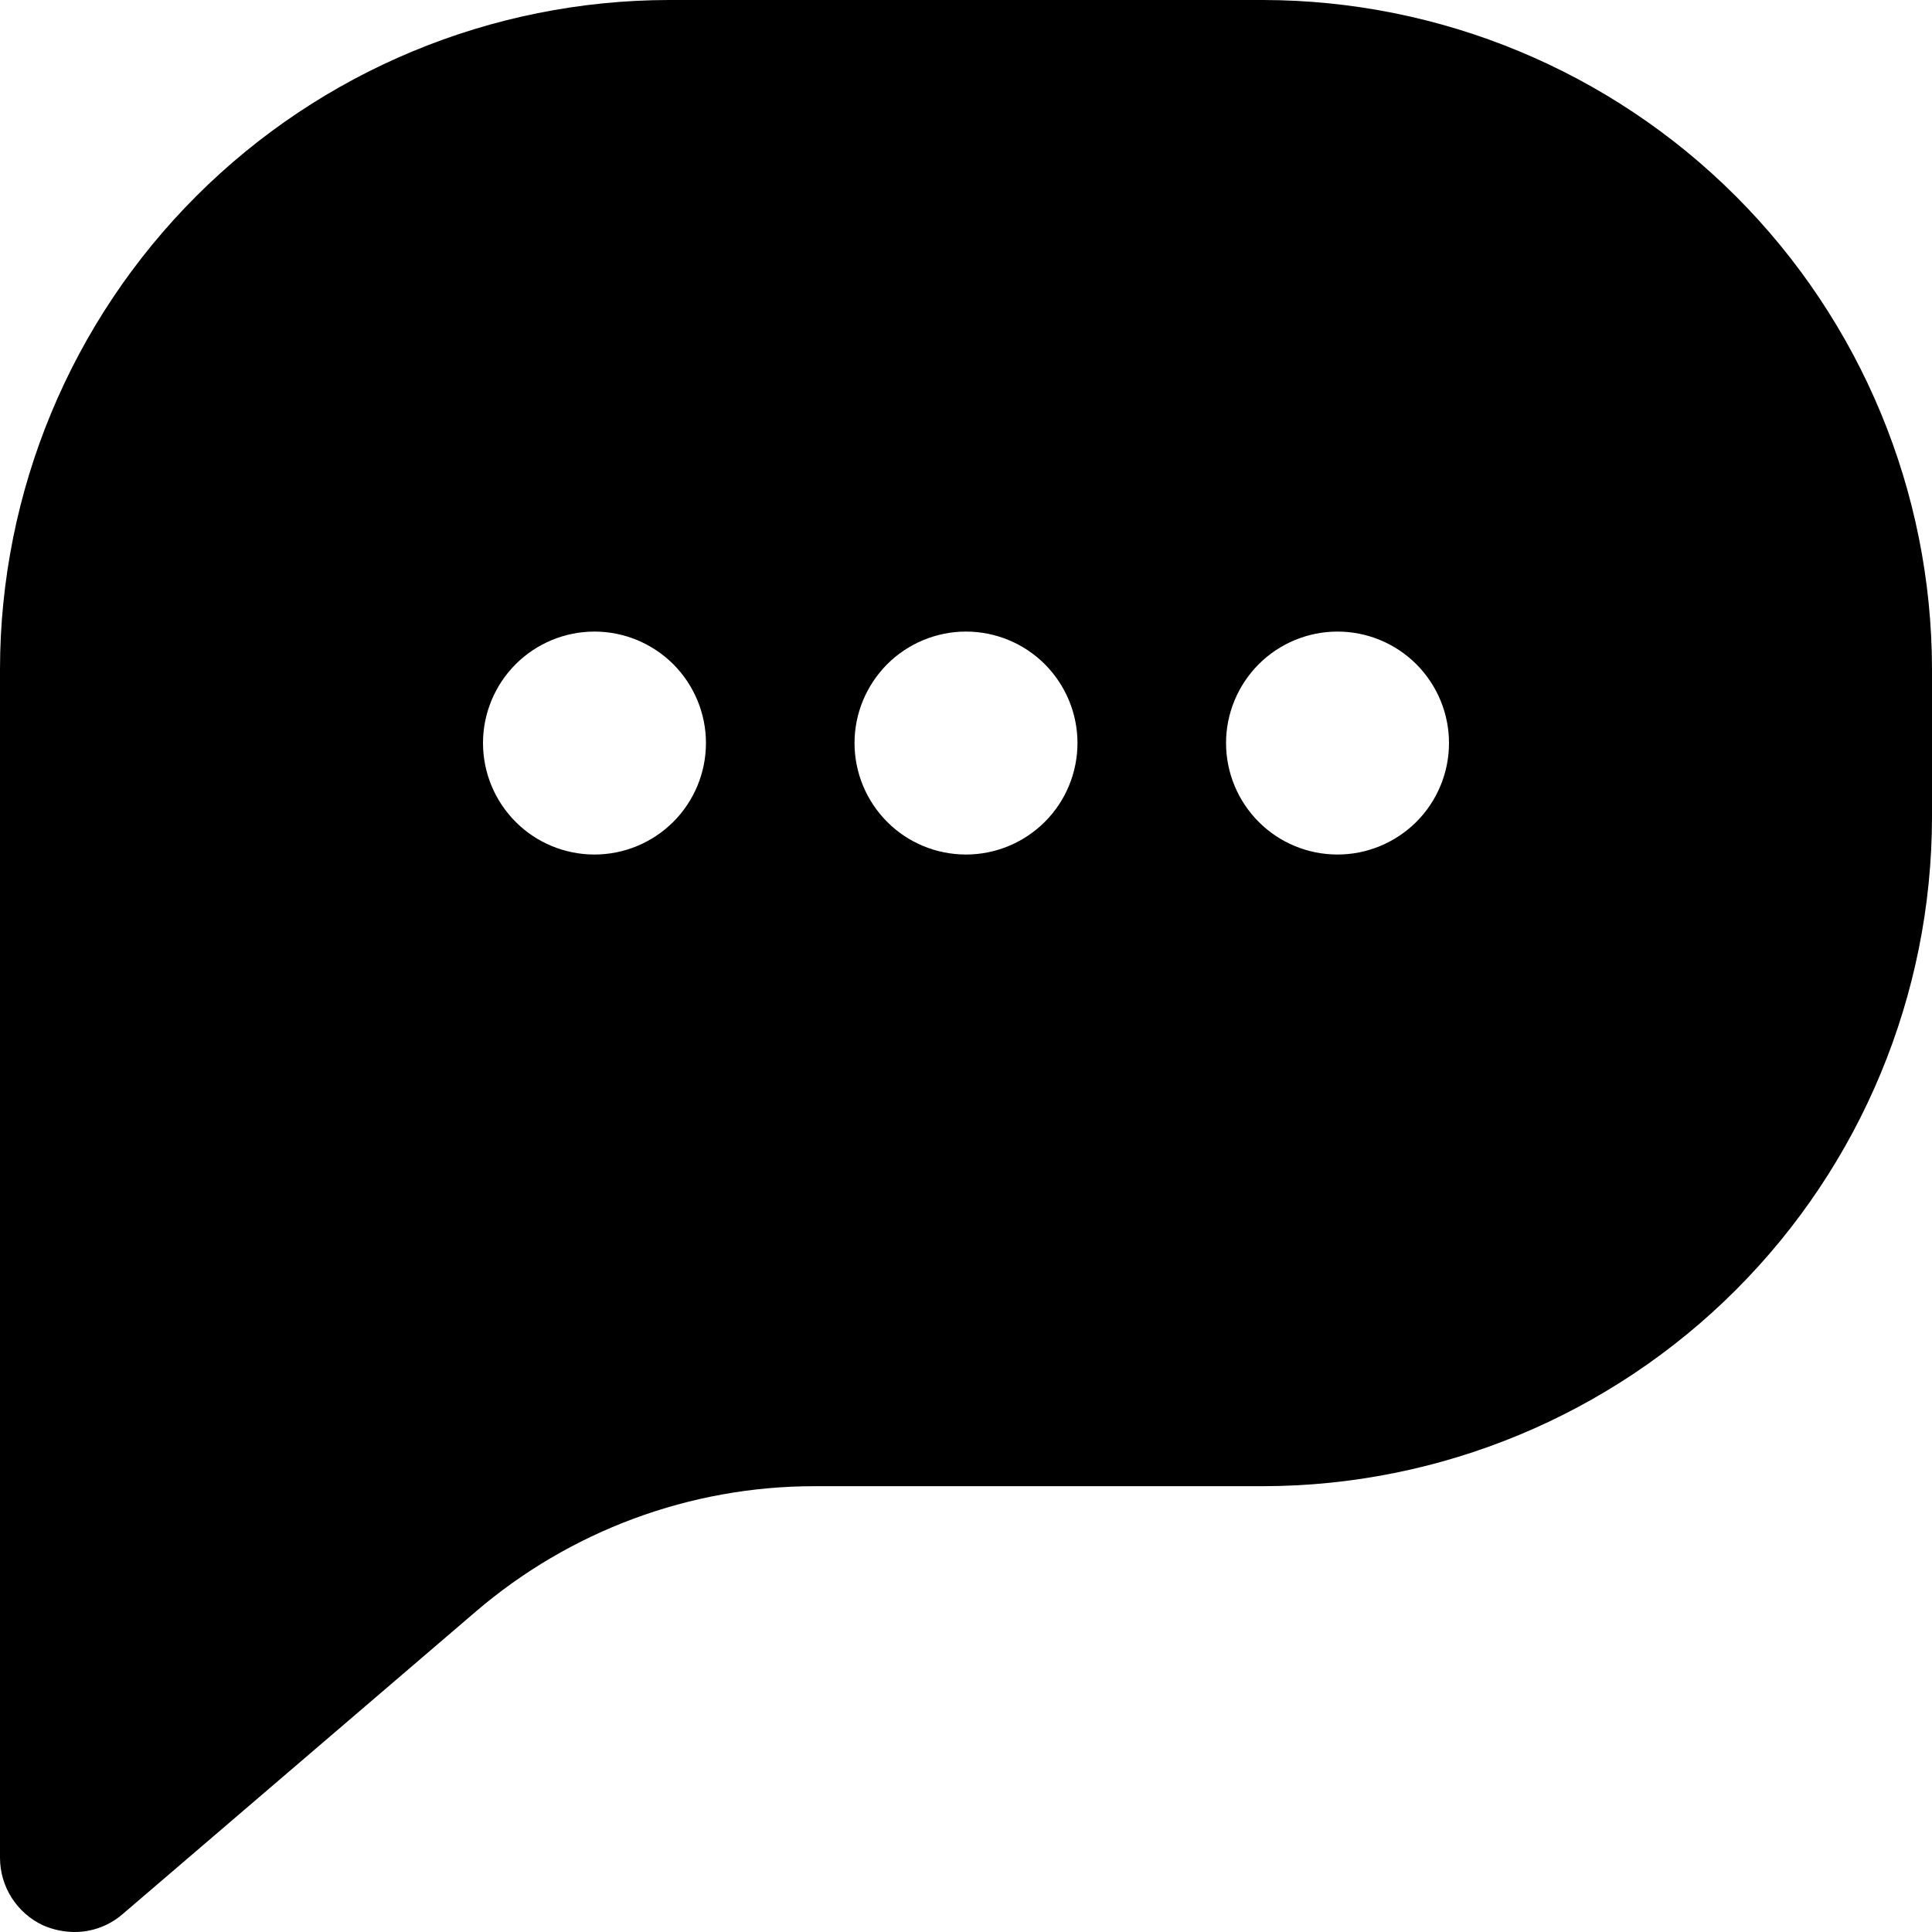
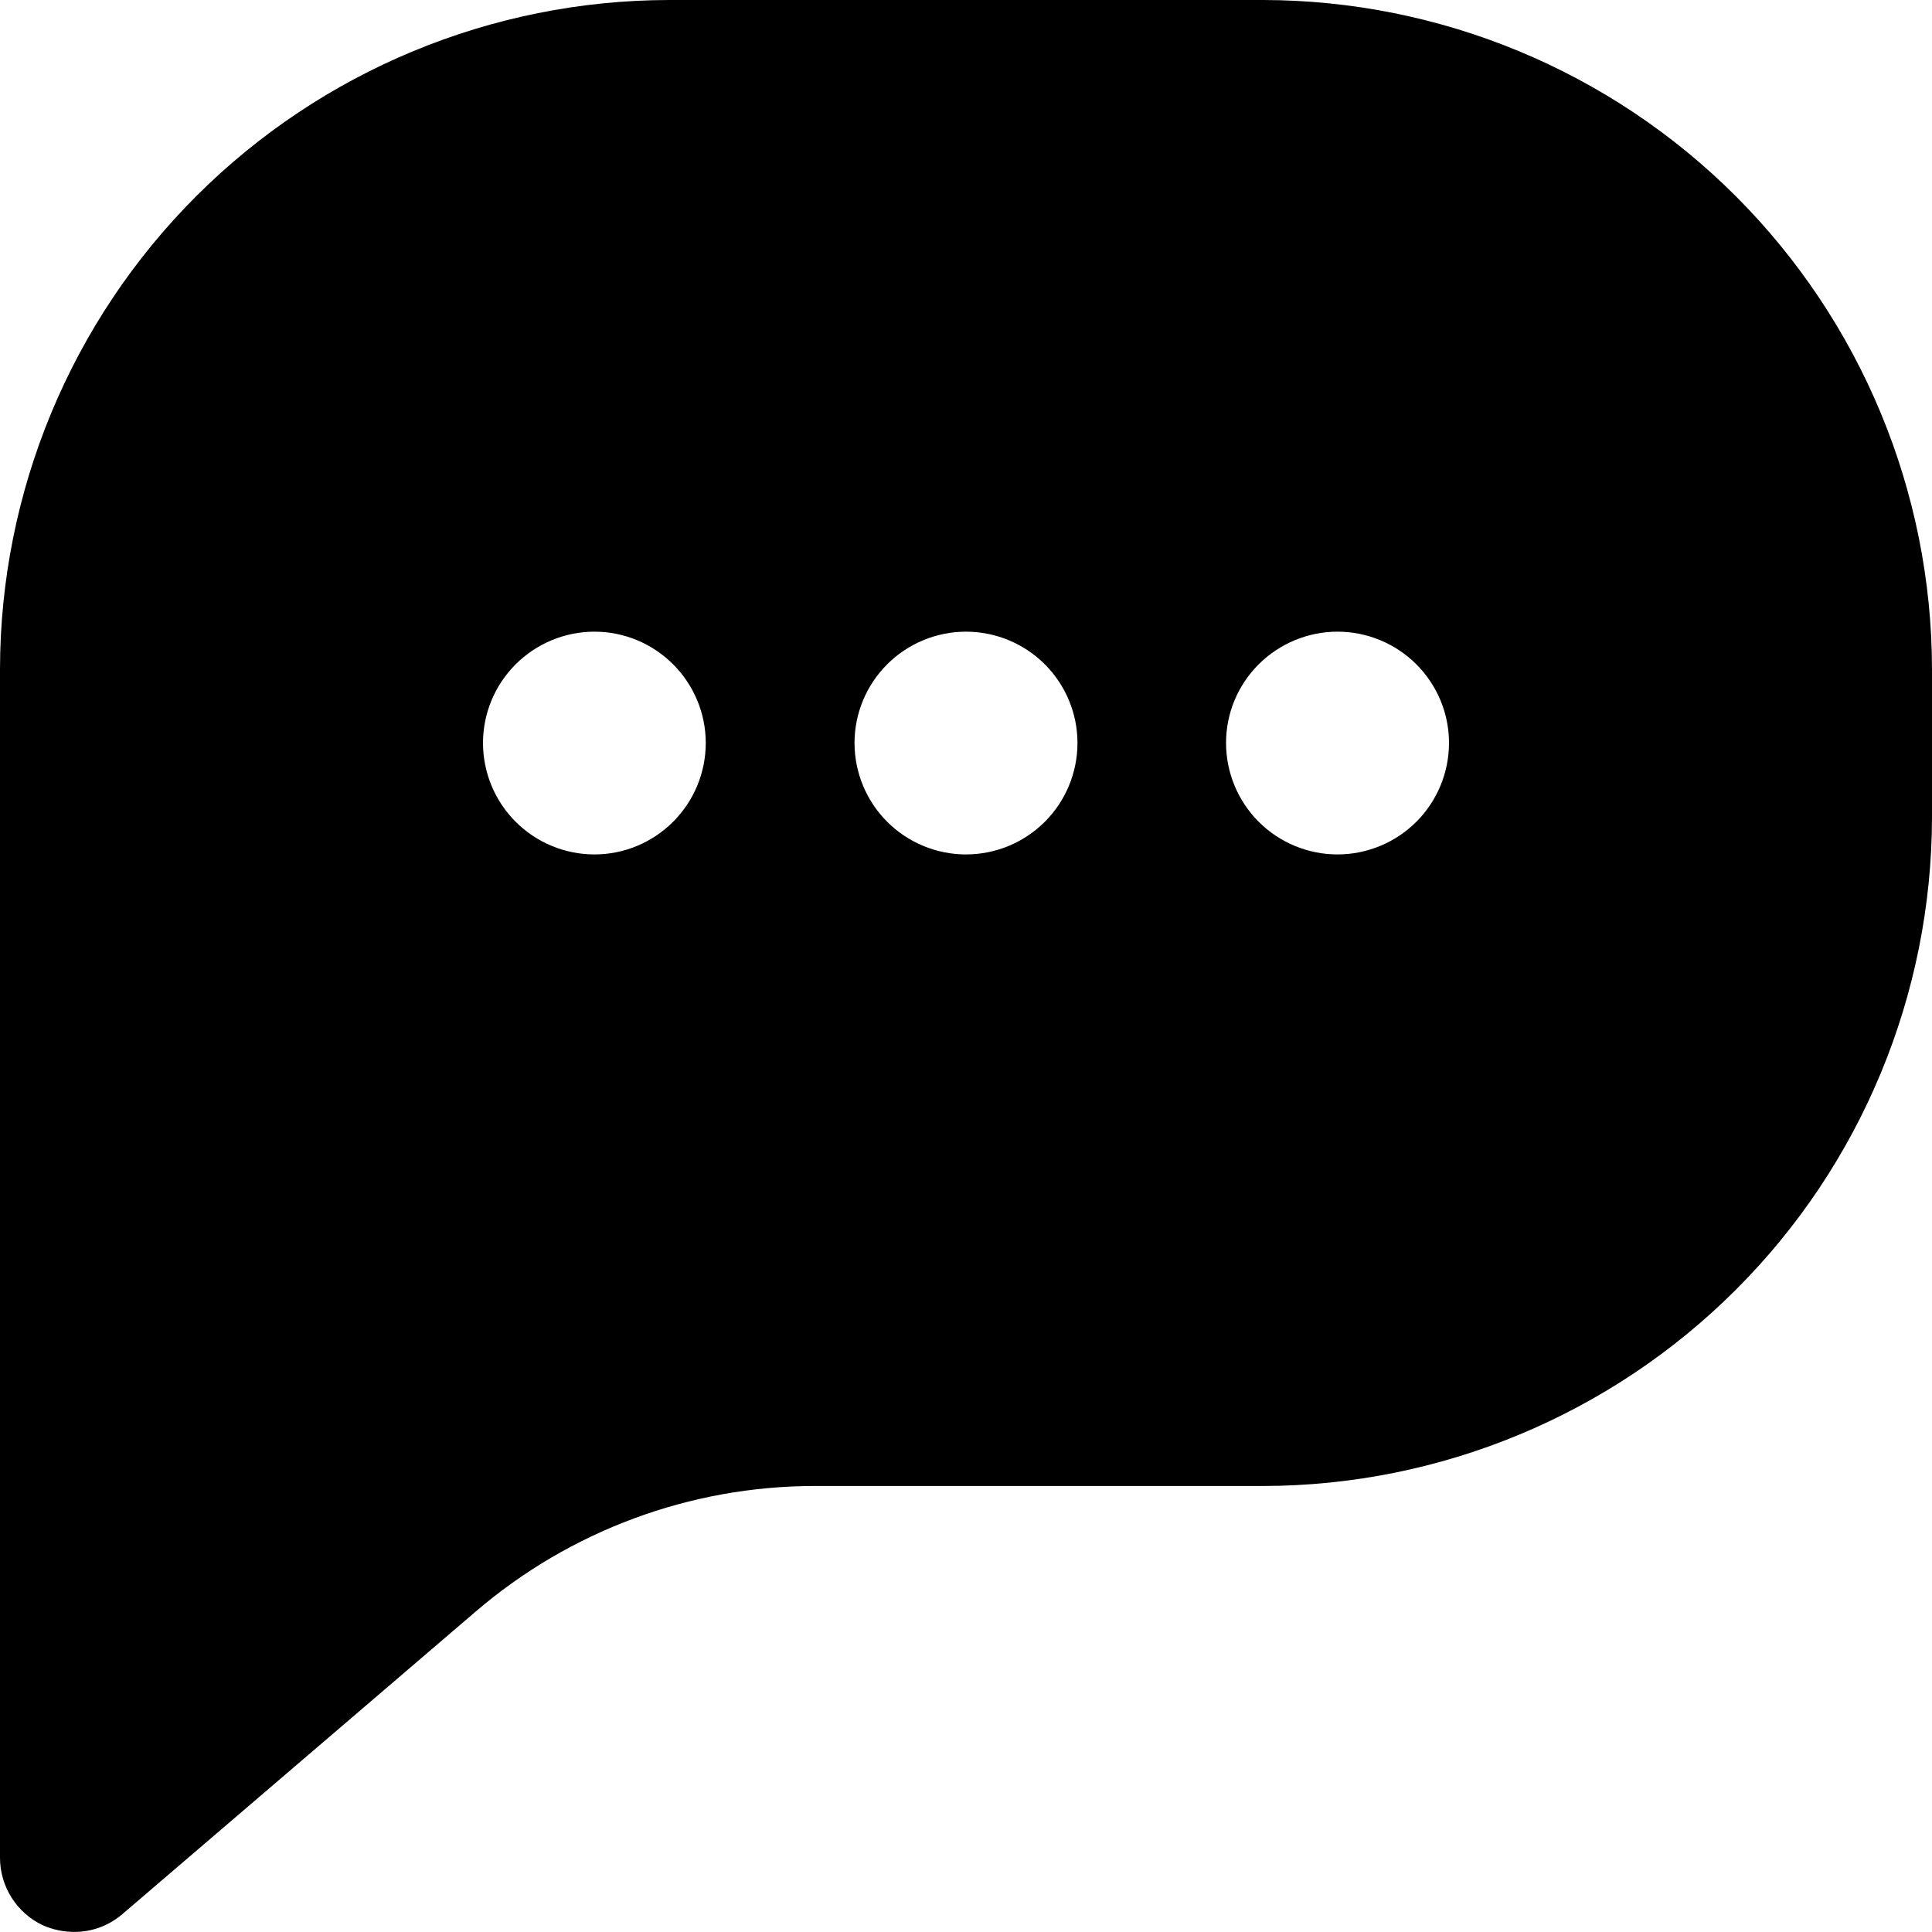
- <svg xmlns="http://www.w3.org/2000/svg" width="20" height="20" viewBox="0 0 20 20" fill="currentColor">
-   <path d="M0.446 19.931C0.548 19.976 0.658 19.999 0.769 20C0.953 20.001 1.13 19.935 1.269 19.815L4.923 16.685C5.9 15.847 7.144 15.385 8.431 15.385H13.077C14.912 15.382 16.671 14.652 17.969 13.354C19.267 12.056 19.997 10.297 20 8.462V6.923C19.997 5.088 19.267 3.329 17.969 2.031C16.671 0.733 14.912 0.003 13.077 0H6.923C5.088 0.003 3.329 0.733 2.031 2.031C0.733 3.329 0.003 5.088 2.09401e-06 6.923V19.231C-0 19.378 0.042 19.522 0.121 19.646C0.2 19.77 0.313 19.869 0.446 19.931L0.446 19.931ZM13.846 6.538C14.152 6.538 14.446 6.66 14.662 6.876C14.878 7.093 15 7.386 15 7.692C15 7.998 14.878 8.292 14.662 8.508C14.445 8.724 14.152 8.846 13.846 8.846C13.54 8.846 13.246 8.725 13.03 8.508C12.814 8.292 12.692 7.998 12.692 7.692C12.692 7.386 12.814 7.093 13.03 6.876C13.246 6.66 13.54 6.538 13.846 6.538ZM10 6.538C10.306 6.538 10.6 6.66 10.816 6.876C11.032 7.093 11.154 7.386 11.154 7.692C11.154 7.998 11.032 8.292 10.816 8.508C10.599 8.724 10.306 8.846 10 8.846C9.694 8.846 9.4 8.725 9.184 8.508C8.968 8.292 8.846 7.998 8.846 7.692C8.846 7.386 8.968 7.093 9.184 6.876C9.4 6.66 9.694 6.538 10 6.538ZM6.154 6.538C6.46 6.538 6.753 6.66 6.97 6.876C7.186 7.093 7.308 7.386 7.308 7.692C7.308 7.998 7.186 8.292 6.97 8.508C6.753 8.724 6.46 8.846 6.154 8.846C5.848 8.846 5.554 8.725 5.338 8.508C5.122 8.292 5 7.998 5 7.692C5 7.386 5.122 7.093 5.338 6.876C5.554 6.66 5.848 6.538 6.154 6.538Z" />
+ <svg xmlns="http://www.w3.org/2000/svg" width="20" height="20" viewBox="0 0 20 20" fill="currentColor" version="1.1" id="svg4">
+   <defs id="defs8" />
+   <path id="path2" d="M 6.924,0 C 5.089,0.003 3.329,0.734 2.031,2.031 0.733,3.329 0.003,5.089 0,6.924 V 19.23 c -3.4338001e-4,0.147 0.042,0.292 0.121,0.416 0.079,0.124 0.191,0.223 0.324,0.285 0.102,0.045 0.213,0.068 0.324,0.068 0.184,9e-4 0.361,-0.066 0.5,-0.186 l 3.654,-3.129 c 0.976,-0.838 2.221,-1.3 3.508,-1.301 h 4.645 c 1.835,-0.003 3.595,-0.734 4.893,-2.031 C 19.267,12.056 19.997,10.296 20,8.461 V 6.924 C 19.997,5.089 19.266,3.329 17.969,2.031 16.671,0.733 14.911,0.003 13.076,0 Z M 6.154,6.539 c 0.306,0 0.598,0.122 0.814,0.338 0.216,0.216 0.338,0.509 0.338,0.814 0,0.306 -0.122,0.6 -0.338,0.816 -0.216,0.216 -0.509,0.338 -0.814,0.338 -0.306,0 -0.6,-0.122 -0.816,-0.338 C 5.122,8.291 5,7.997 5,7.691 5,7.385 5.122,7.093 5.338,6.877 c 0.216,-0.216 0.51,-0.338 0.816,-0.338 z m 3.846,0 c 0.306,0 0.6,0.122 0.816,0.338 0.216,0.216 0.338,0.509 0.338,0.814 0,0.306 -0.122,0.6 -0.338,0.816 -0.216,0.216 -0.51,0.338 -0.816,0.338 -0.306,0 -0.6,-0.122 -0.816,-0.338 -0.216,-0.216 -0.338,-0.51 -0.338,-0.816 0,-0.306 0.122,-0.598 0.338,-0.814 C 9.4,6.661 9.694,6.539 10,6.539 Z m 3.846,0 c 0.306,0 0.6,0.122 0.816,0.338 C 14.878,7.093 15,7.385 15,7.691 c 0,0.306 -0.122,0.6 -0.338,0.816 -0.216,0.216 -0.511,0.338 -0.816,0.338 -0.306,0 -0.6,-0.122 -0.816,-0.338 -0.216,-0.216 -0.338,-0.51 -0.338,-0.816 0,-0.306 0.121,-0.598 0.338,-0.814 0.216,-0.216 0.511,-0.338 0.816,-0.338 z" />
</svg>
